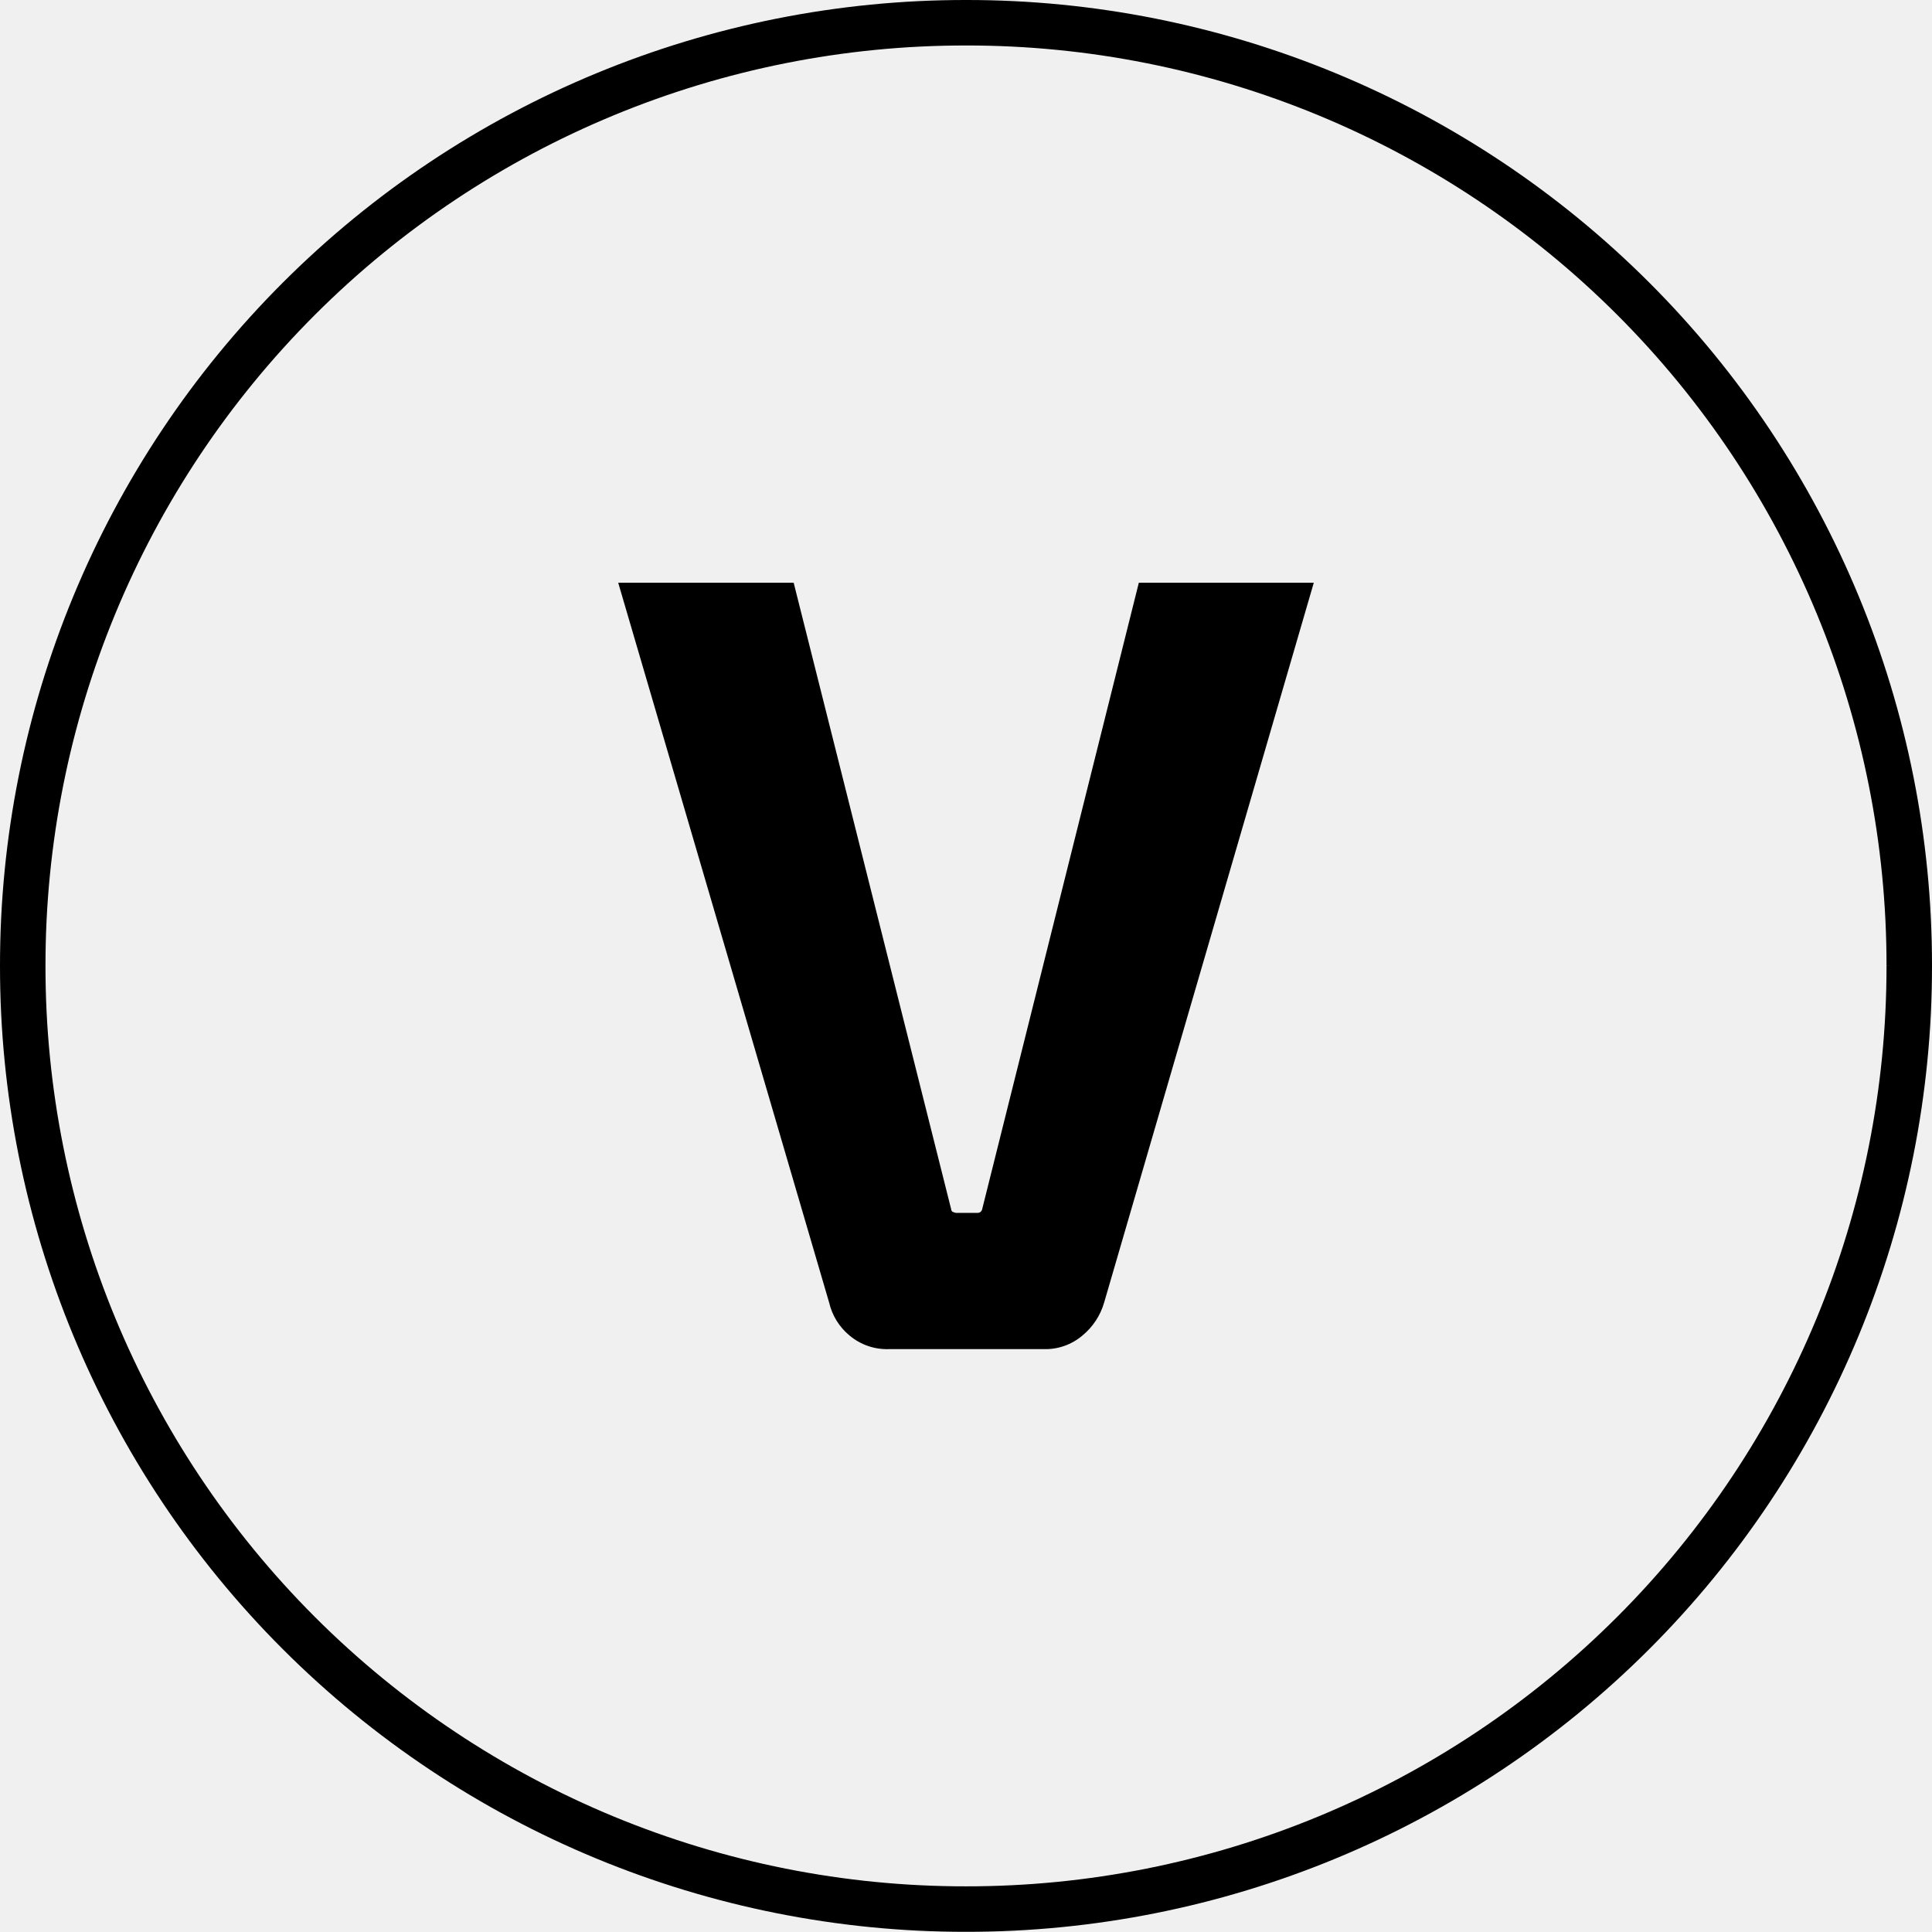
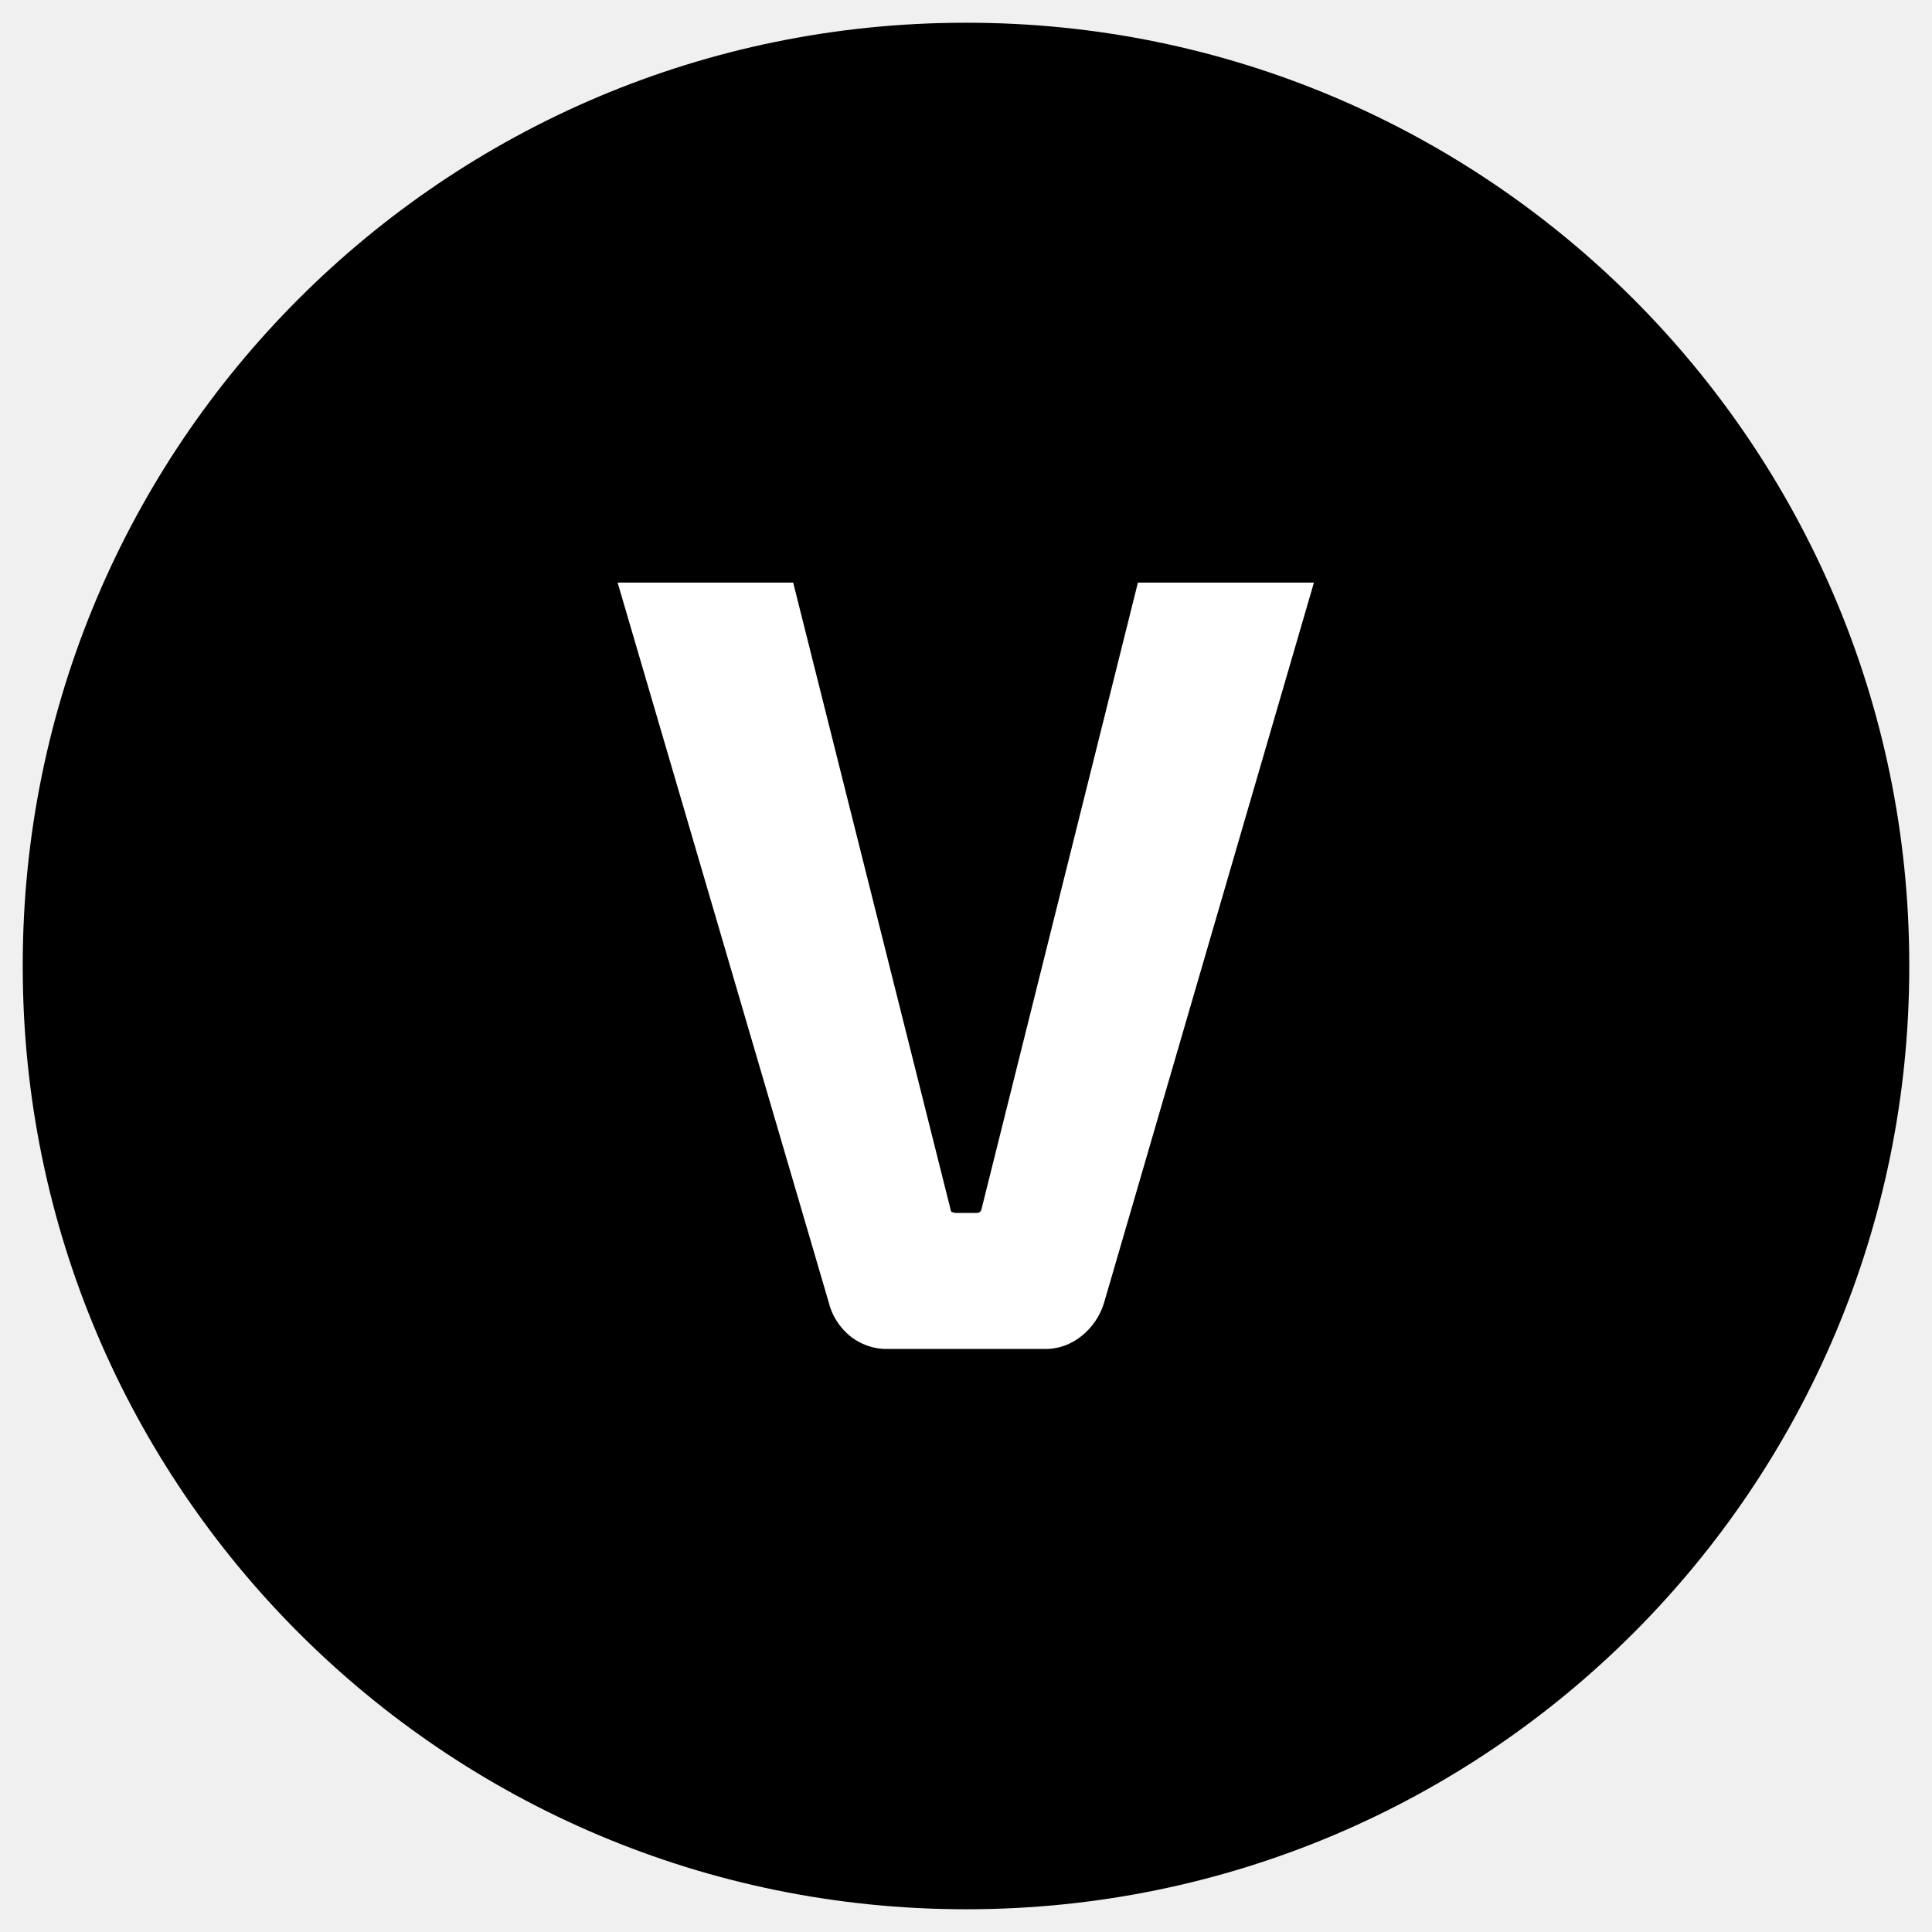
- <svg xmlns="http://www.w3.org/2000/svg" id="Layer_1" data-name="Layer 1" viewBox="0 0 424.8 424.76">
-   <defs>
-     <style>.cls-1{fill:none;stroke:#000;stroke-miterlimit:10;stroke-width:10px;}.cls-1,.cls-2{fill-rule:evenodd;}</style>
-   </defs>
-   <path class="cls-1" d="M457.4,250A207.24,207.24,0,0,1,250,457.38,207.24,207.24,0,0,1,42.6,250,207.24,207.24,0,0,1,250,42.62,207.19,207.19,0,0,1,457.4,250" transform="translate(-37.6 -37.62)" />
-   <path class="cls-2" d="M326.47,165.75,280.38,324a14.65,14.65,0,0,1-4.77,7.26,12.55,12.55,0,0,1-8.46,3H233a12.77,12.77,0,0,1-8.62-3,13.3,13.3,0,0,1-4.48-7.26L173.53,165.75h38.58l34.63,137.76a.71.71,0,0,0,.34.58l.66.21h4.81a1,1,0,0,0,1-.79L288,165.75h38.45" transform="translate(-37.6 -37.62)" />
+ <svg xmlns="http://www.w3.org/2000/svg" version="1.1" id="Layer_1" x="0px" y="0px" viewBox="0 0 424.8 424.8" style="enable-background:new 0 0 424.8 424.8;" xml:space="preserve">
+   <style type="text/css">
+ 	.st0{fill-rule:evenodd;clip-rule:evenodd;fill:#FFFFFF;}
+ </style>
+   <path d="M419.8,212.4c0.1,114.5-92.6,207.3-207.1,207.4c-0.1,0-0.2,0-0.3,0C97.9,419.8,5.1,327.1,5,212.7c0-0.1,0-0.2,0-0.3  C4.9,97.9,97.6,5.1,212.1,5c0.1,0,0.2,0,0.3,0c114.4-0.1,207.3,92.6,207.4,207C419.8,212.1,419.8,212.2,419.8,212.4" />
+   <path class="st0" d="M288.9,128.1l-46.1,158.2c-0.8,2.8-2.5,5.4-4.8,7.3c-2.4,2-5.4,3.1-8.5,3h-34.2c-3.1,0.1-6.2-1-8.6-3  c-2.2-1.9-3.8-4.4-4.5-7.3l-46.4-158.2h38.6l34.6,137.8c0,0.2,0.1,0.5,0.3,0.6l0.7,0.2h4.8c0.5,0,0.9-0.3,1-0.8l34.4-137.8H288.9" />
</svg>
